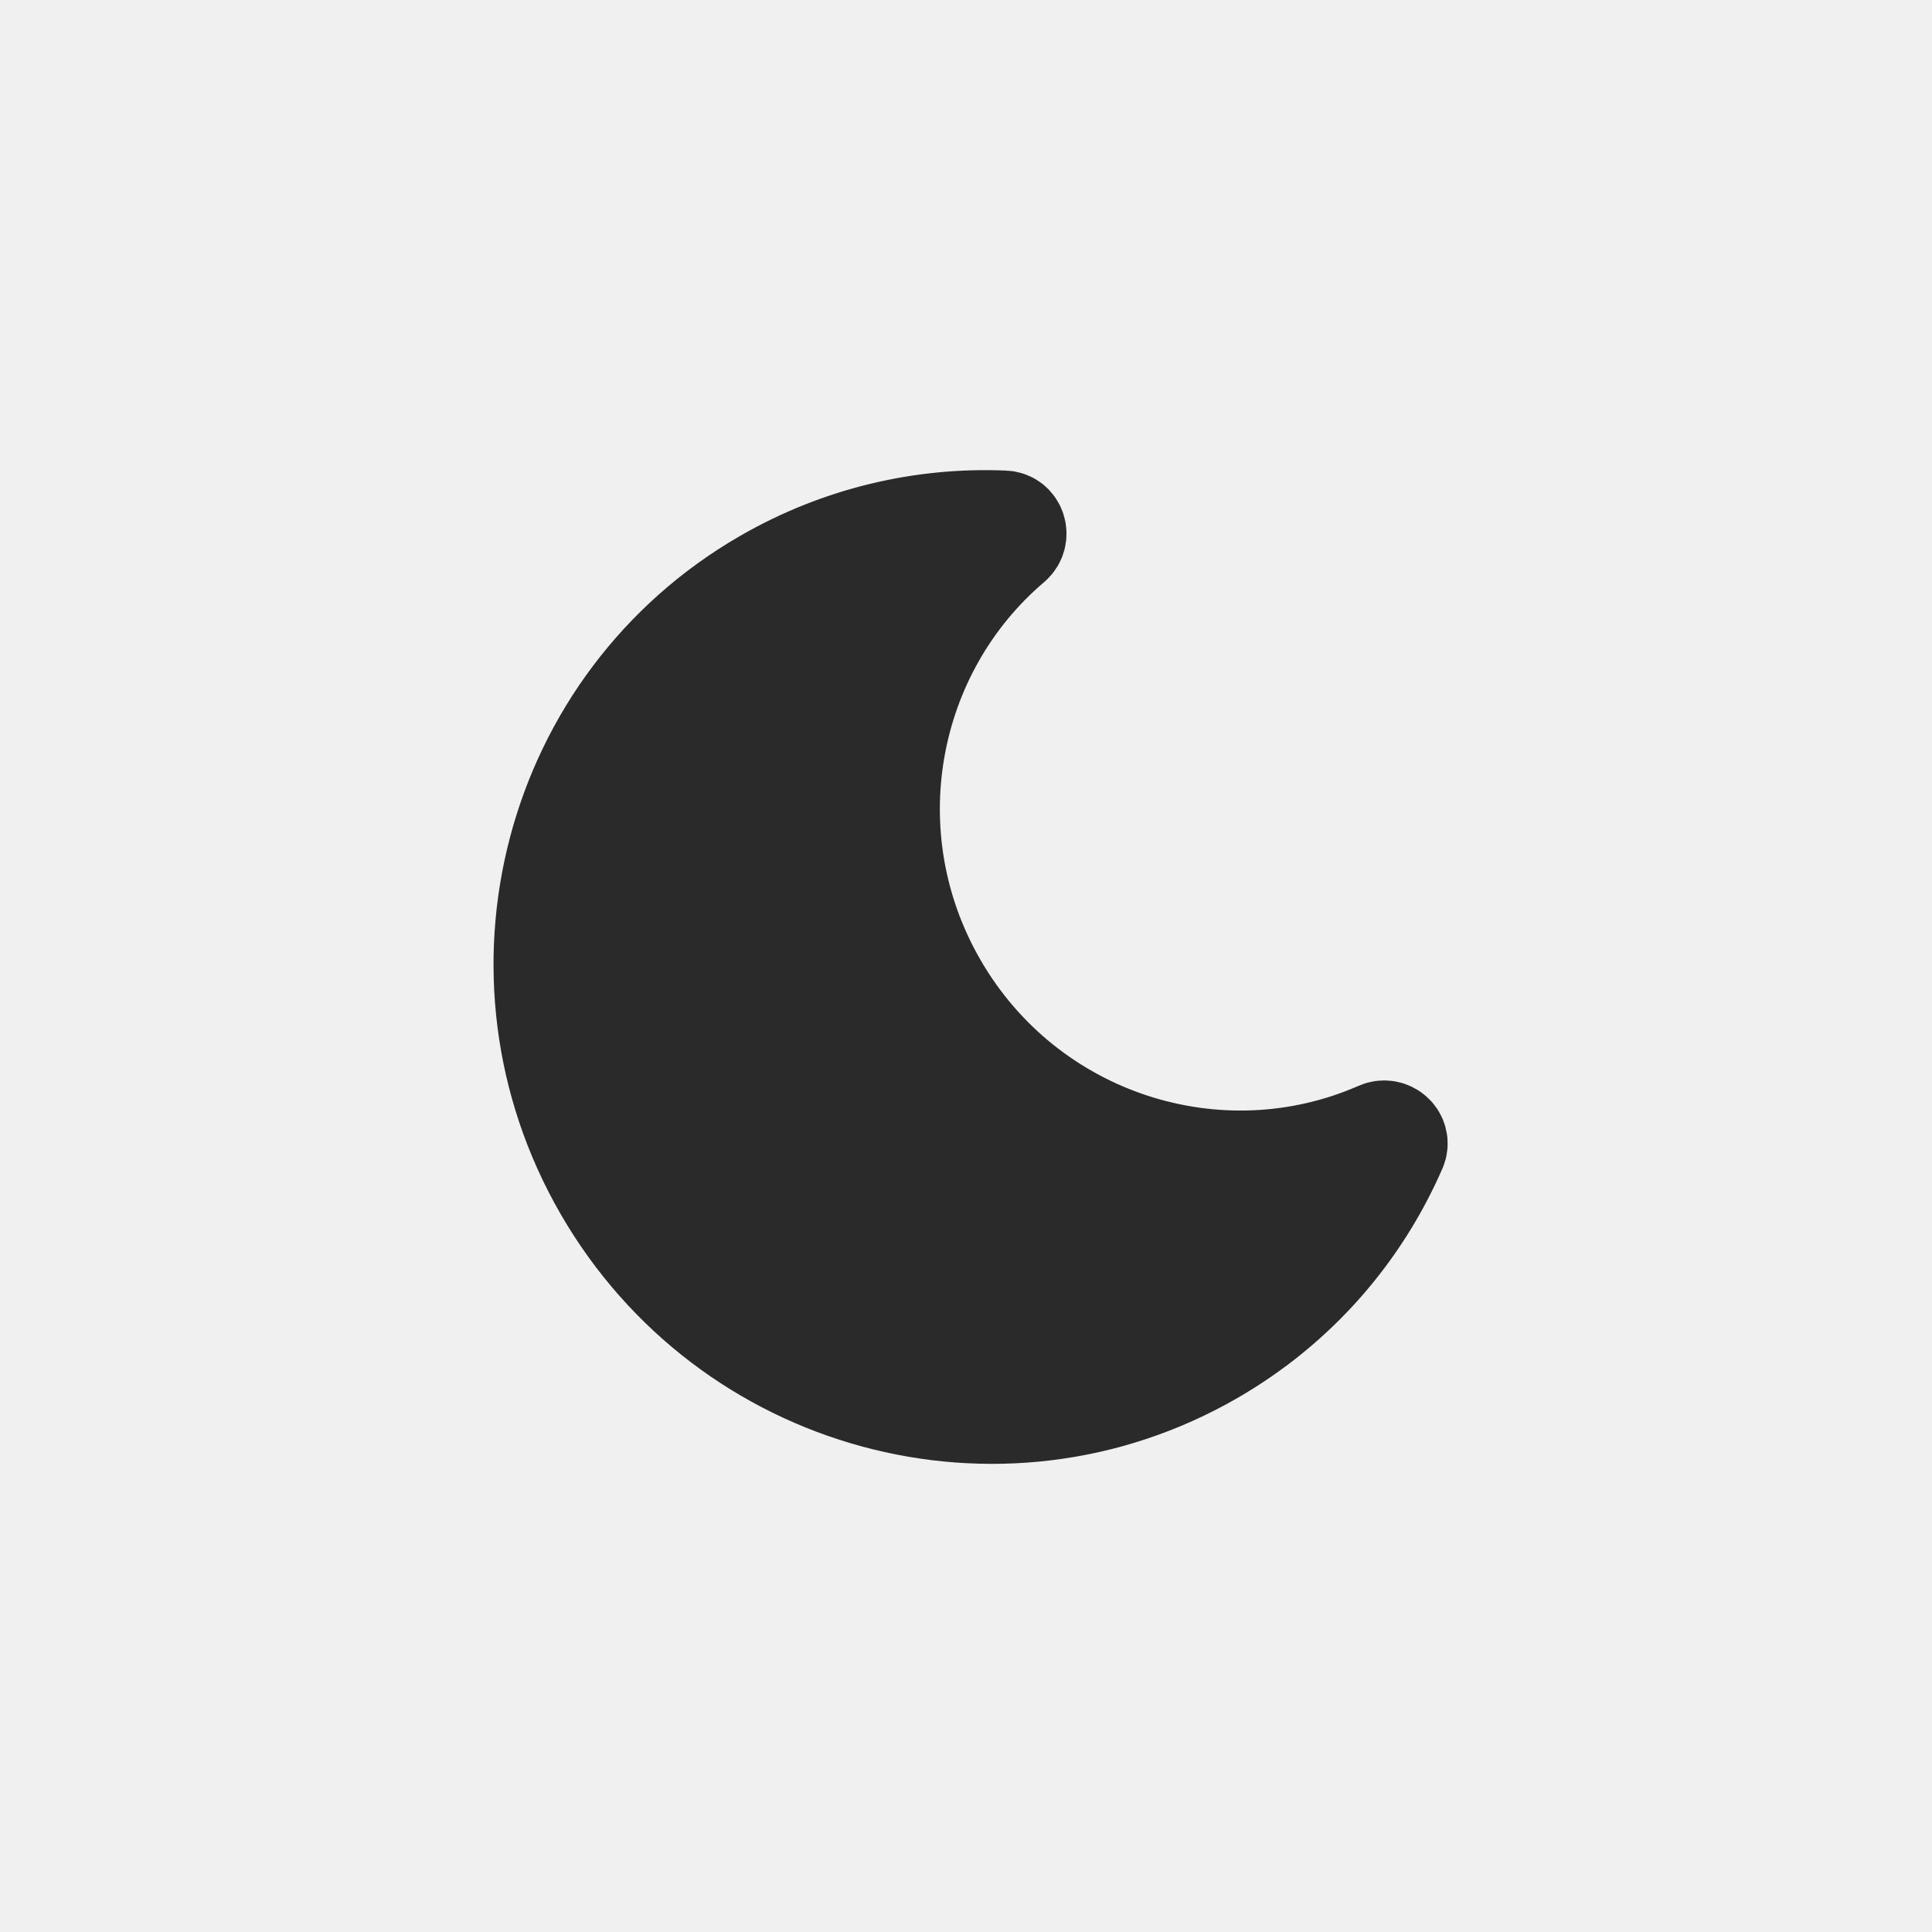
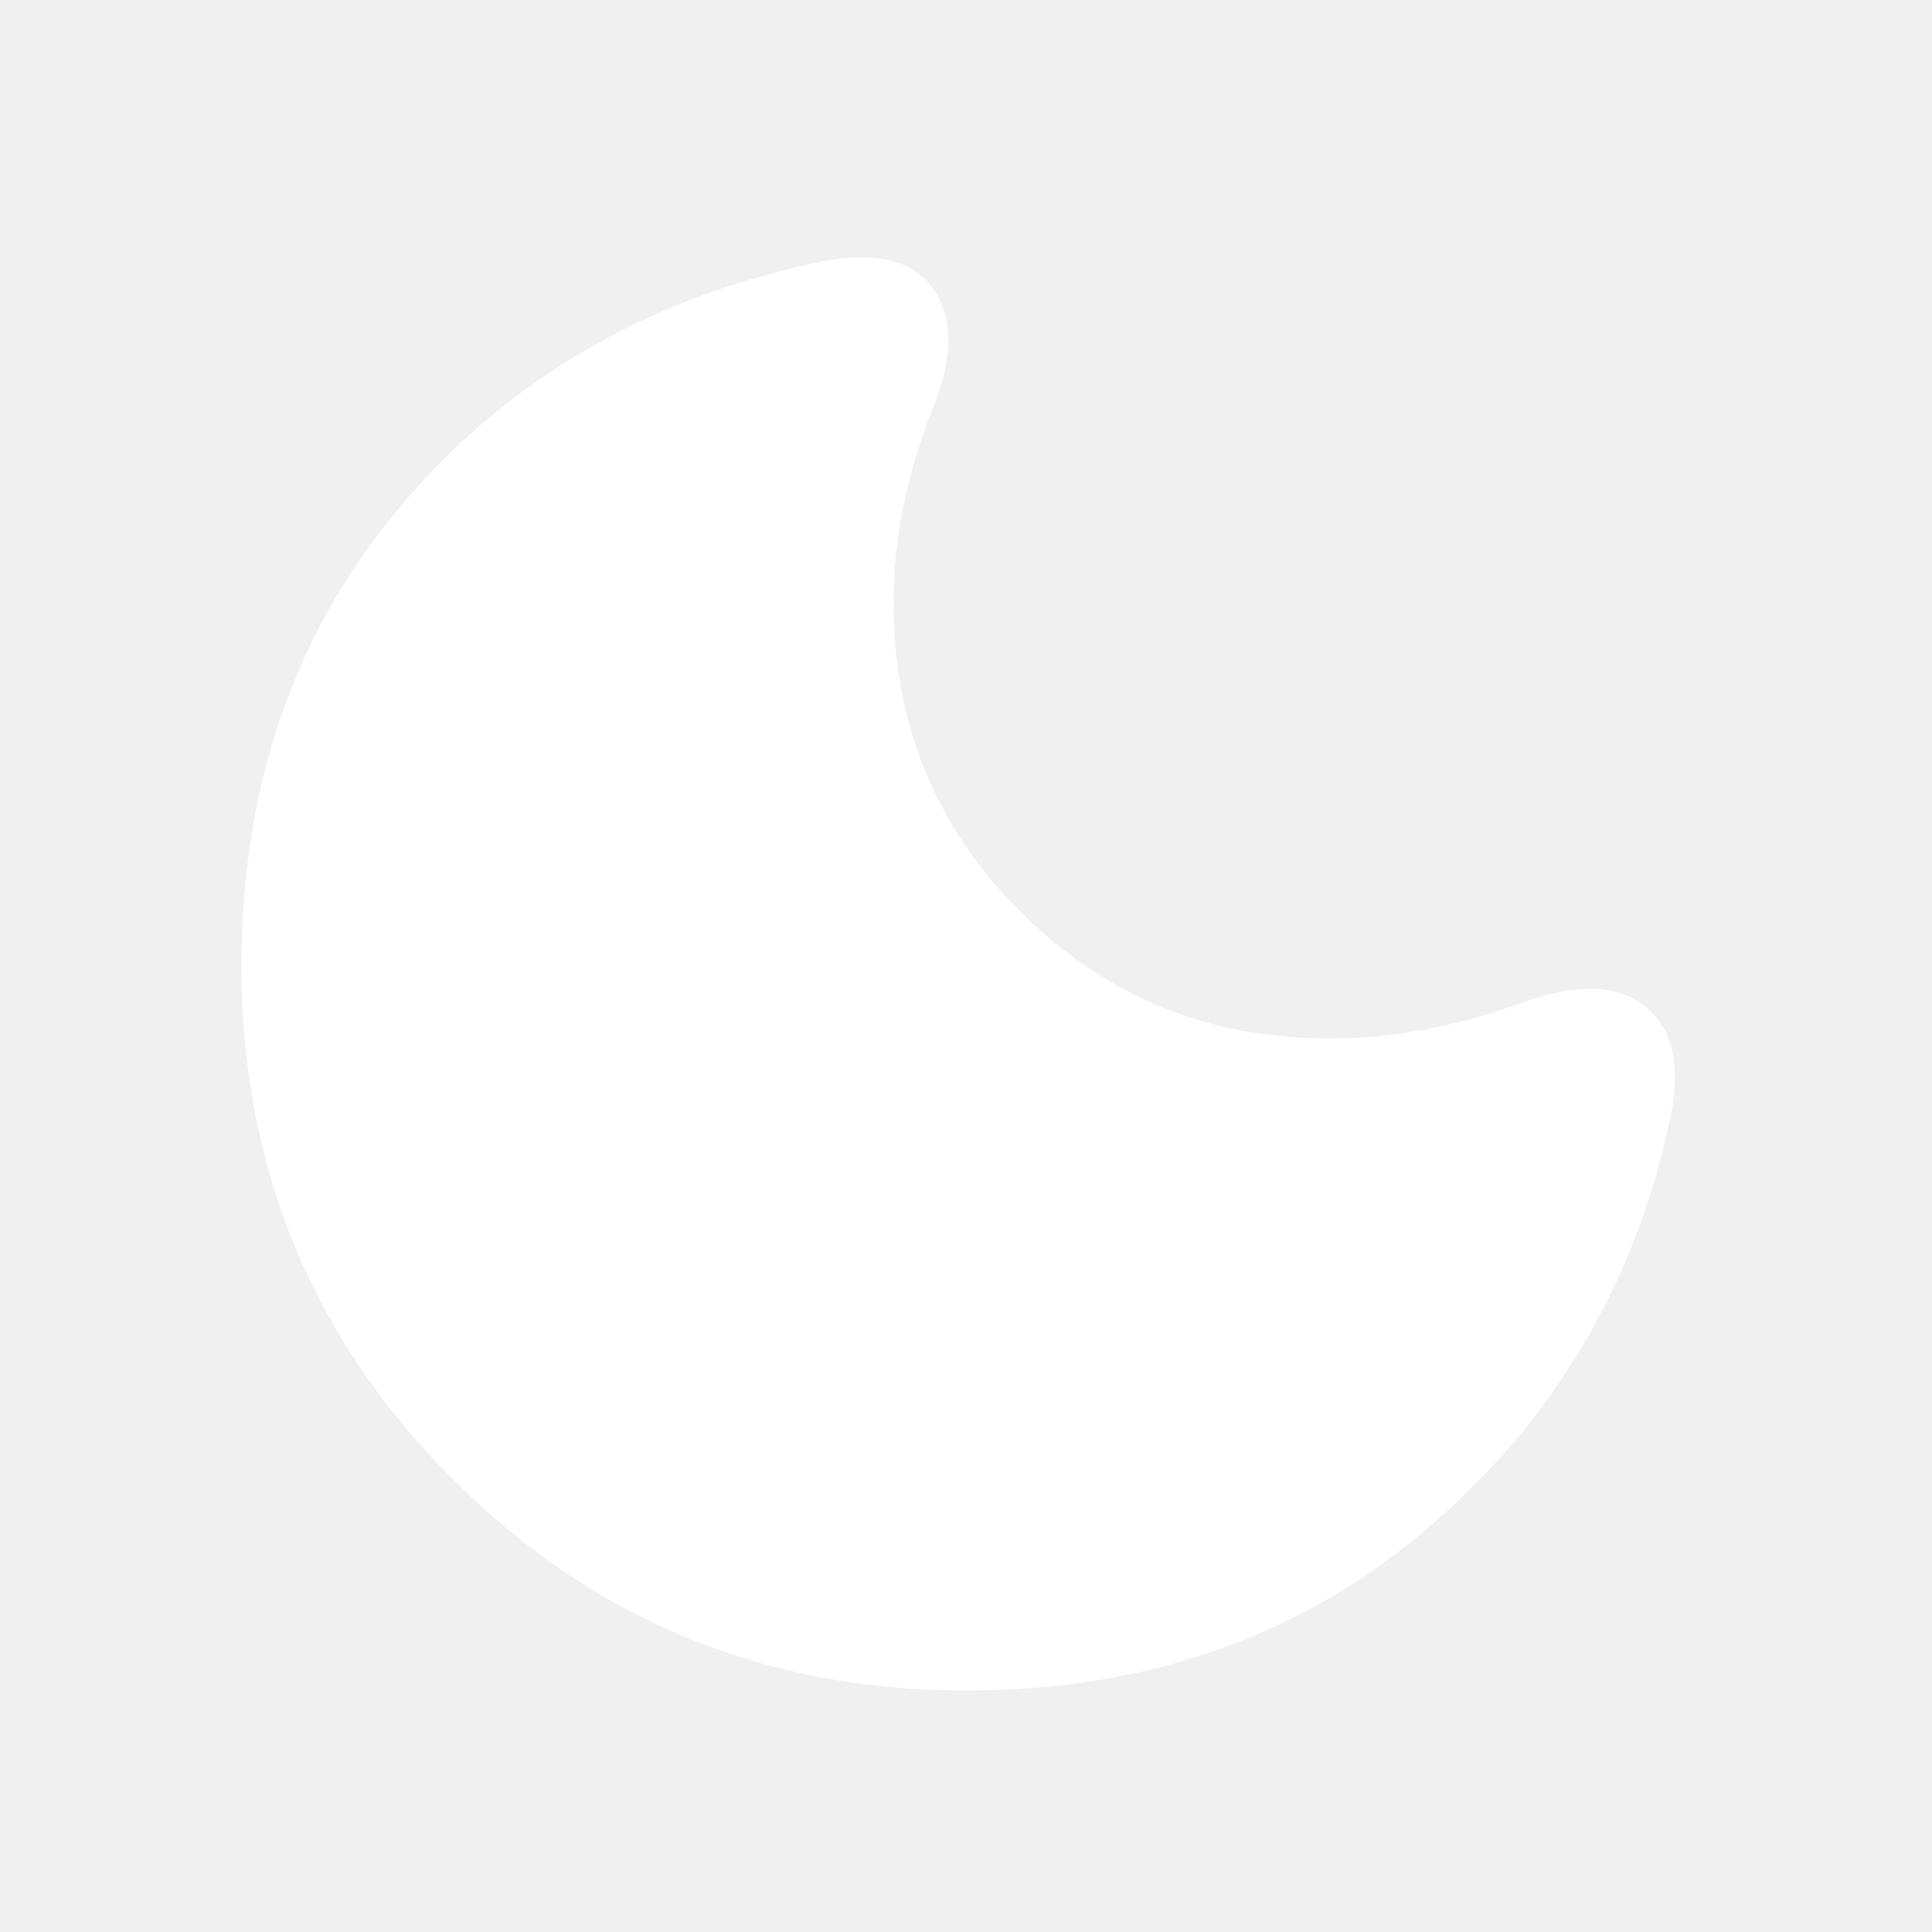
- <svg xmlns="http://www.w3.org/2000/svg" width="413" height="413" viewBox="0 0 413 413" fill="none">
-   <path d="M214.627 112.085C216.459 112.163 217.134 114.502 215.737 115.689C188.613 138.743 181.058 178.765 199.625 210.923C219.1 244.655 260.439 257.823 295.04 242.647C296.719 241.91 298.526 243.542 297.794 245.223C290.054 262.982 276.804 278.48 258.79 288.881C213.757 314.88 156.011 299.17 129.811 253.791C103.611 208.411 118.879 150.547 163.912 124.547C179.876 115.33 197.439 111.354 214.627 112.085Z" fill="#2A2A2A" />
-   <path d="M214.627 112.085C216.459 112.163 217.134 114.502 215.737 115.689C188.613 138.743 181.058 178.765 199.625 210.923C219.1 244.655 260.439 257.823 295.04 242.647C296.719 241.91 298.526 243.542 297.794 245.223C290.054 262.982 276.804 278.48 258.79 288.881C213.757 314.88 156.011 299.17 129.811 253.791C103.611 208.411 118.879 150.547 163.912 124.547C179.876 115.33 197.439 111.354 214.627 112.085Z" fill="#2A2A2A" />
-   <path d="M199.625 210.923C181.058 178.765 188.613 138.743 215.737 115.689C217.134 114.502 216.459 112.163 214.627 112.085C197.439 111.354 179.876 115.33 163.912 124.547C118.879 150.547 103.611 208.411 129.811 253.791C156.011 299.17 213.757 314.88 258.79 288.881C276.804 278.48 290.054 262.982 297.794 245.223C298.526 243.542 296.719 241.91 295.04 242.647C260.439 257.823 219.1 244.655 199.625 210.923Z" stroke="#2A2A2A" stroke-width="23" />
+ <svg xmlns="http://www.w3.org/2000/svg" height="48" viewBox="0 -960 960 960" width="48">
+   <path d="M480-120q-150 0-255-105T120-480q0-135 79.5-229T408-830q41-8 56 14t-1 60q-9 23-14 47t-5 49q0 90 63 153t153 63q25 0 48.5-4.5T754-461q43-16 64 1.5t11 59.5q-27 121-121 200.5T480-120Z" fill="white" />
</svg>
